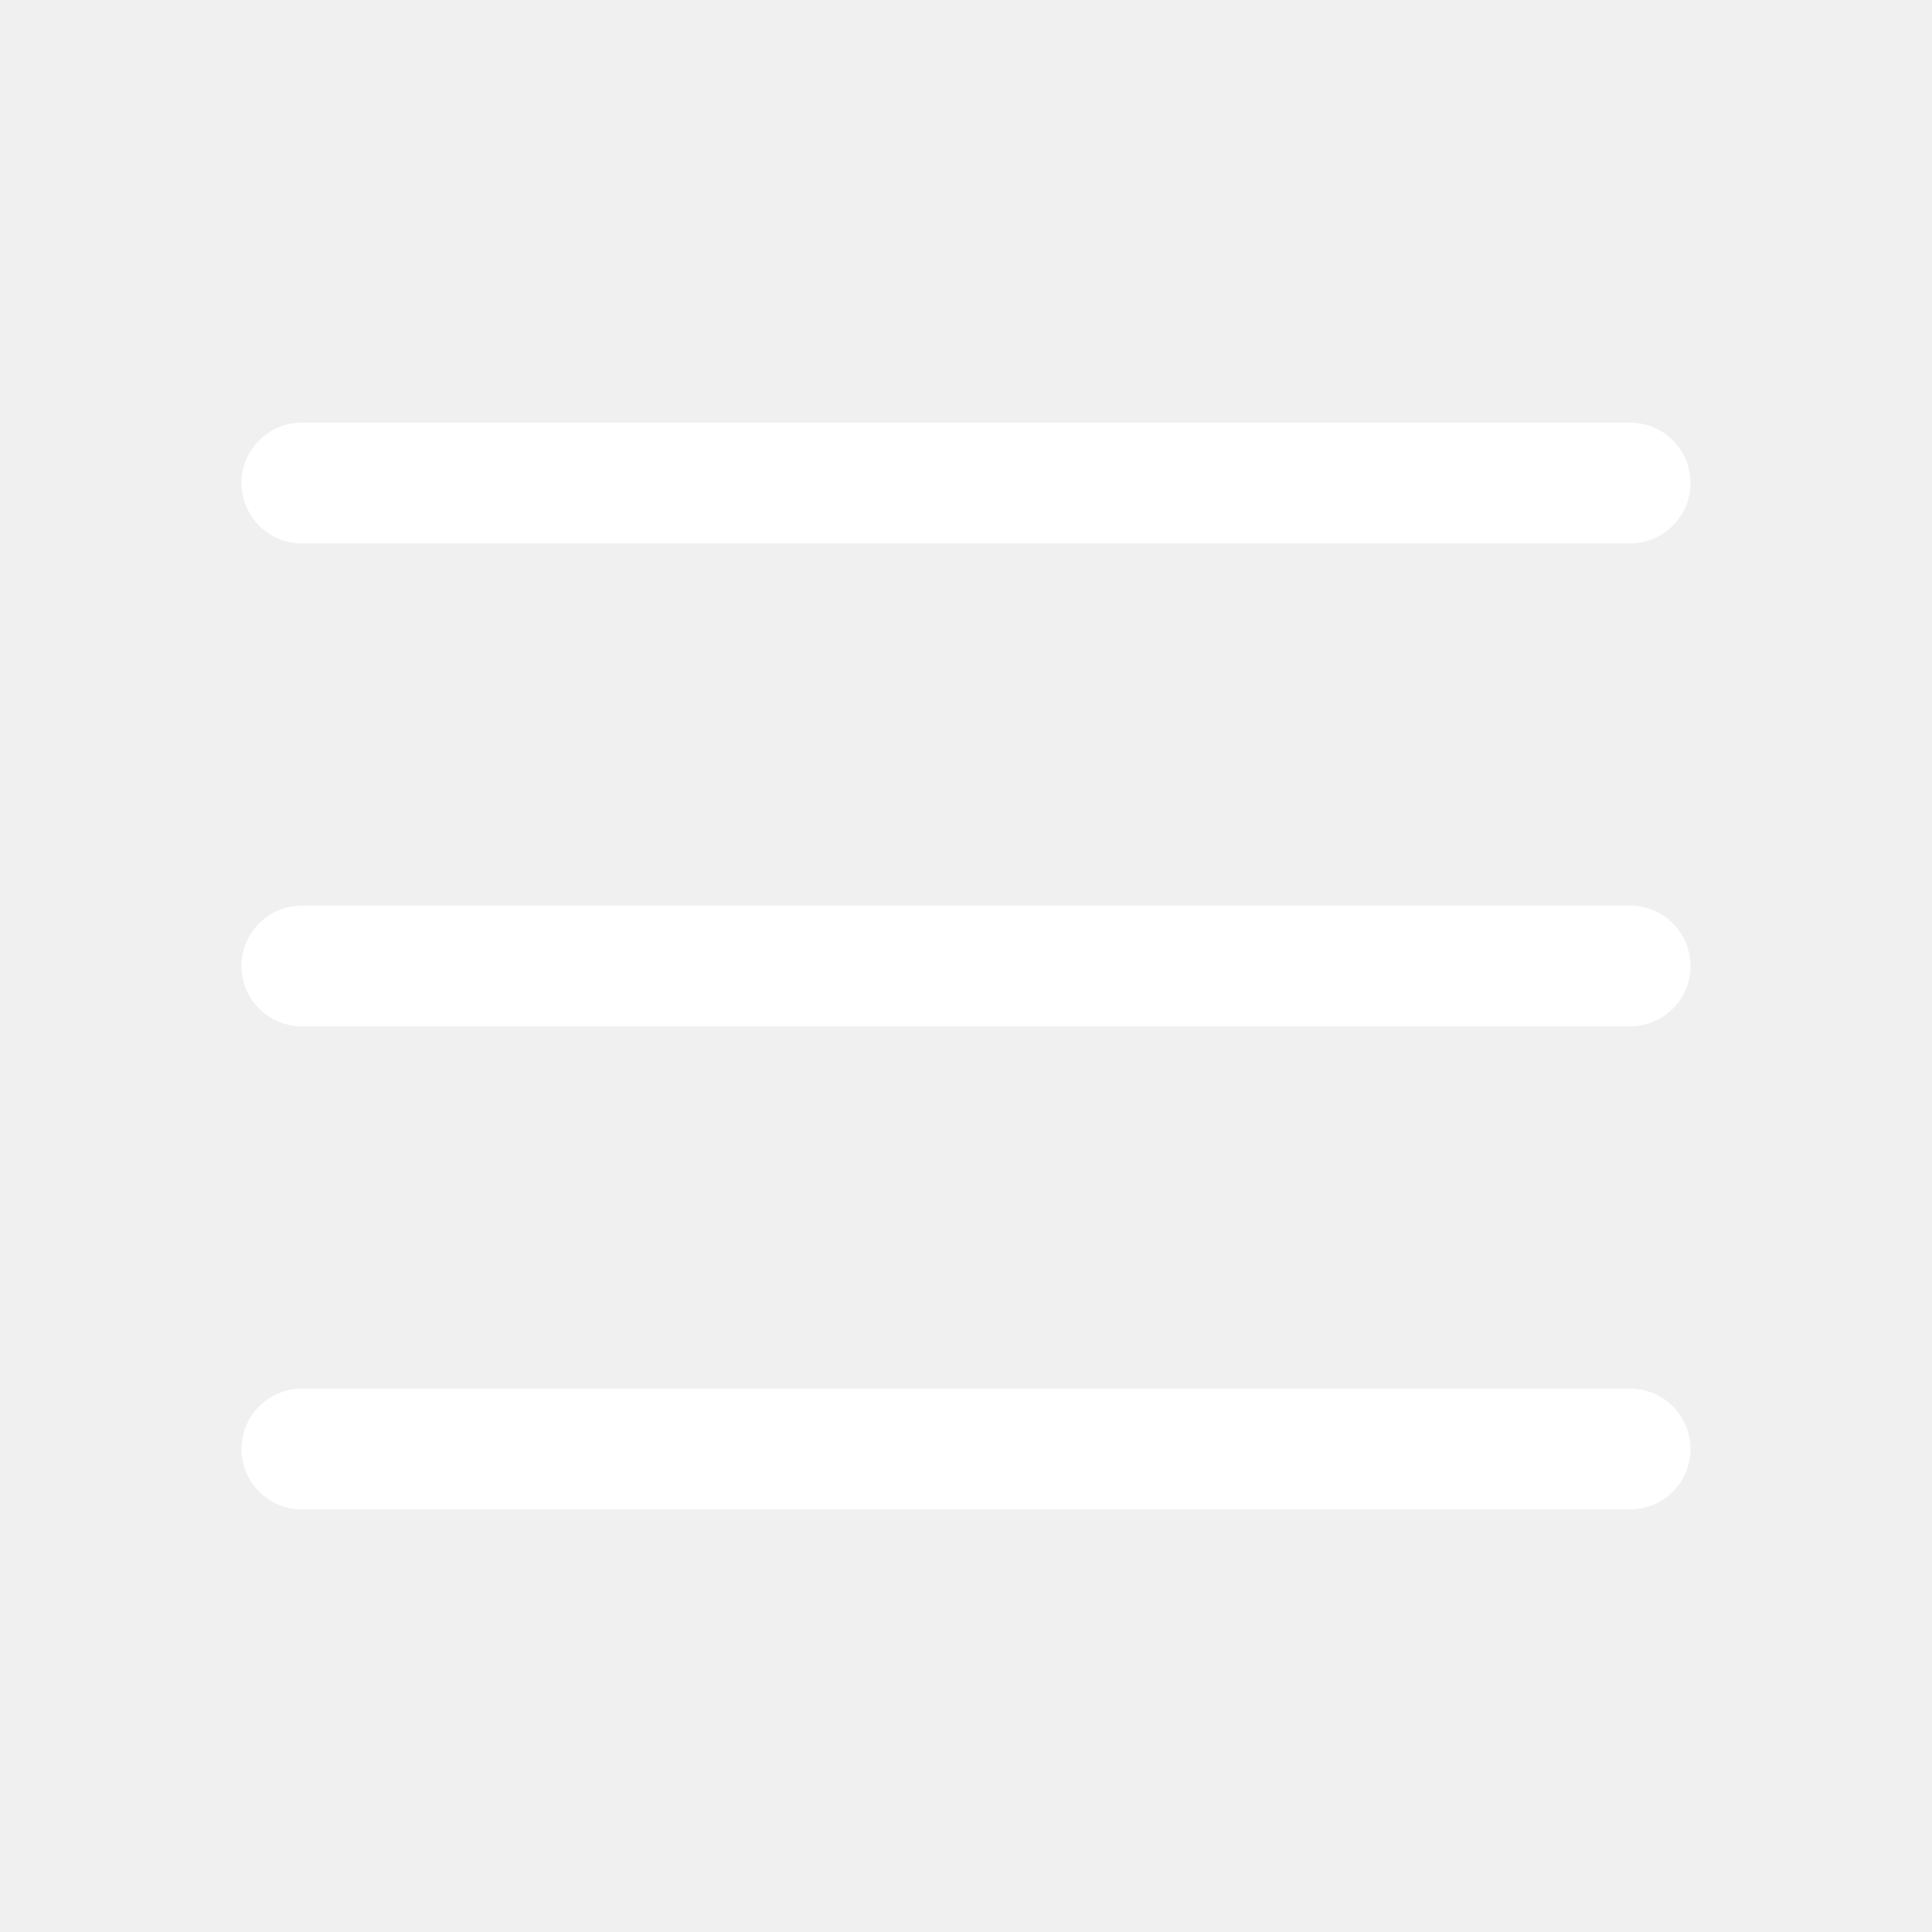
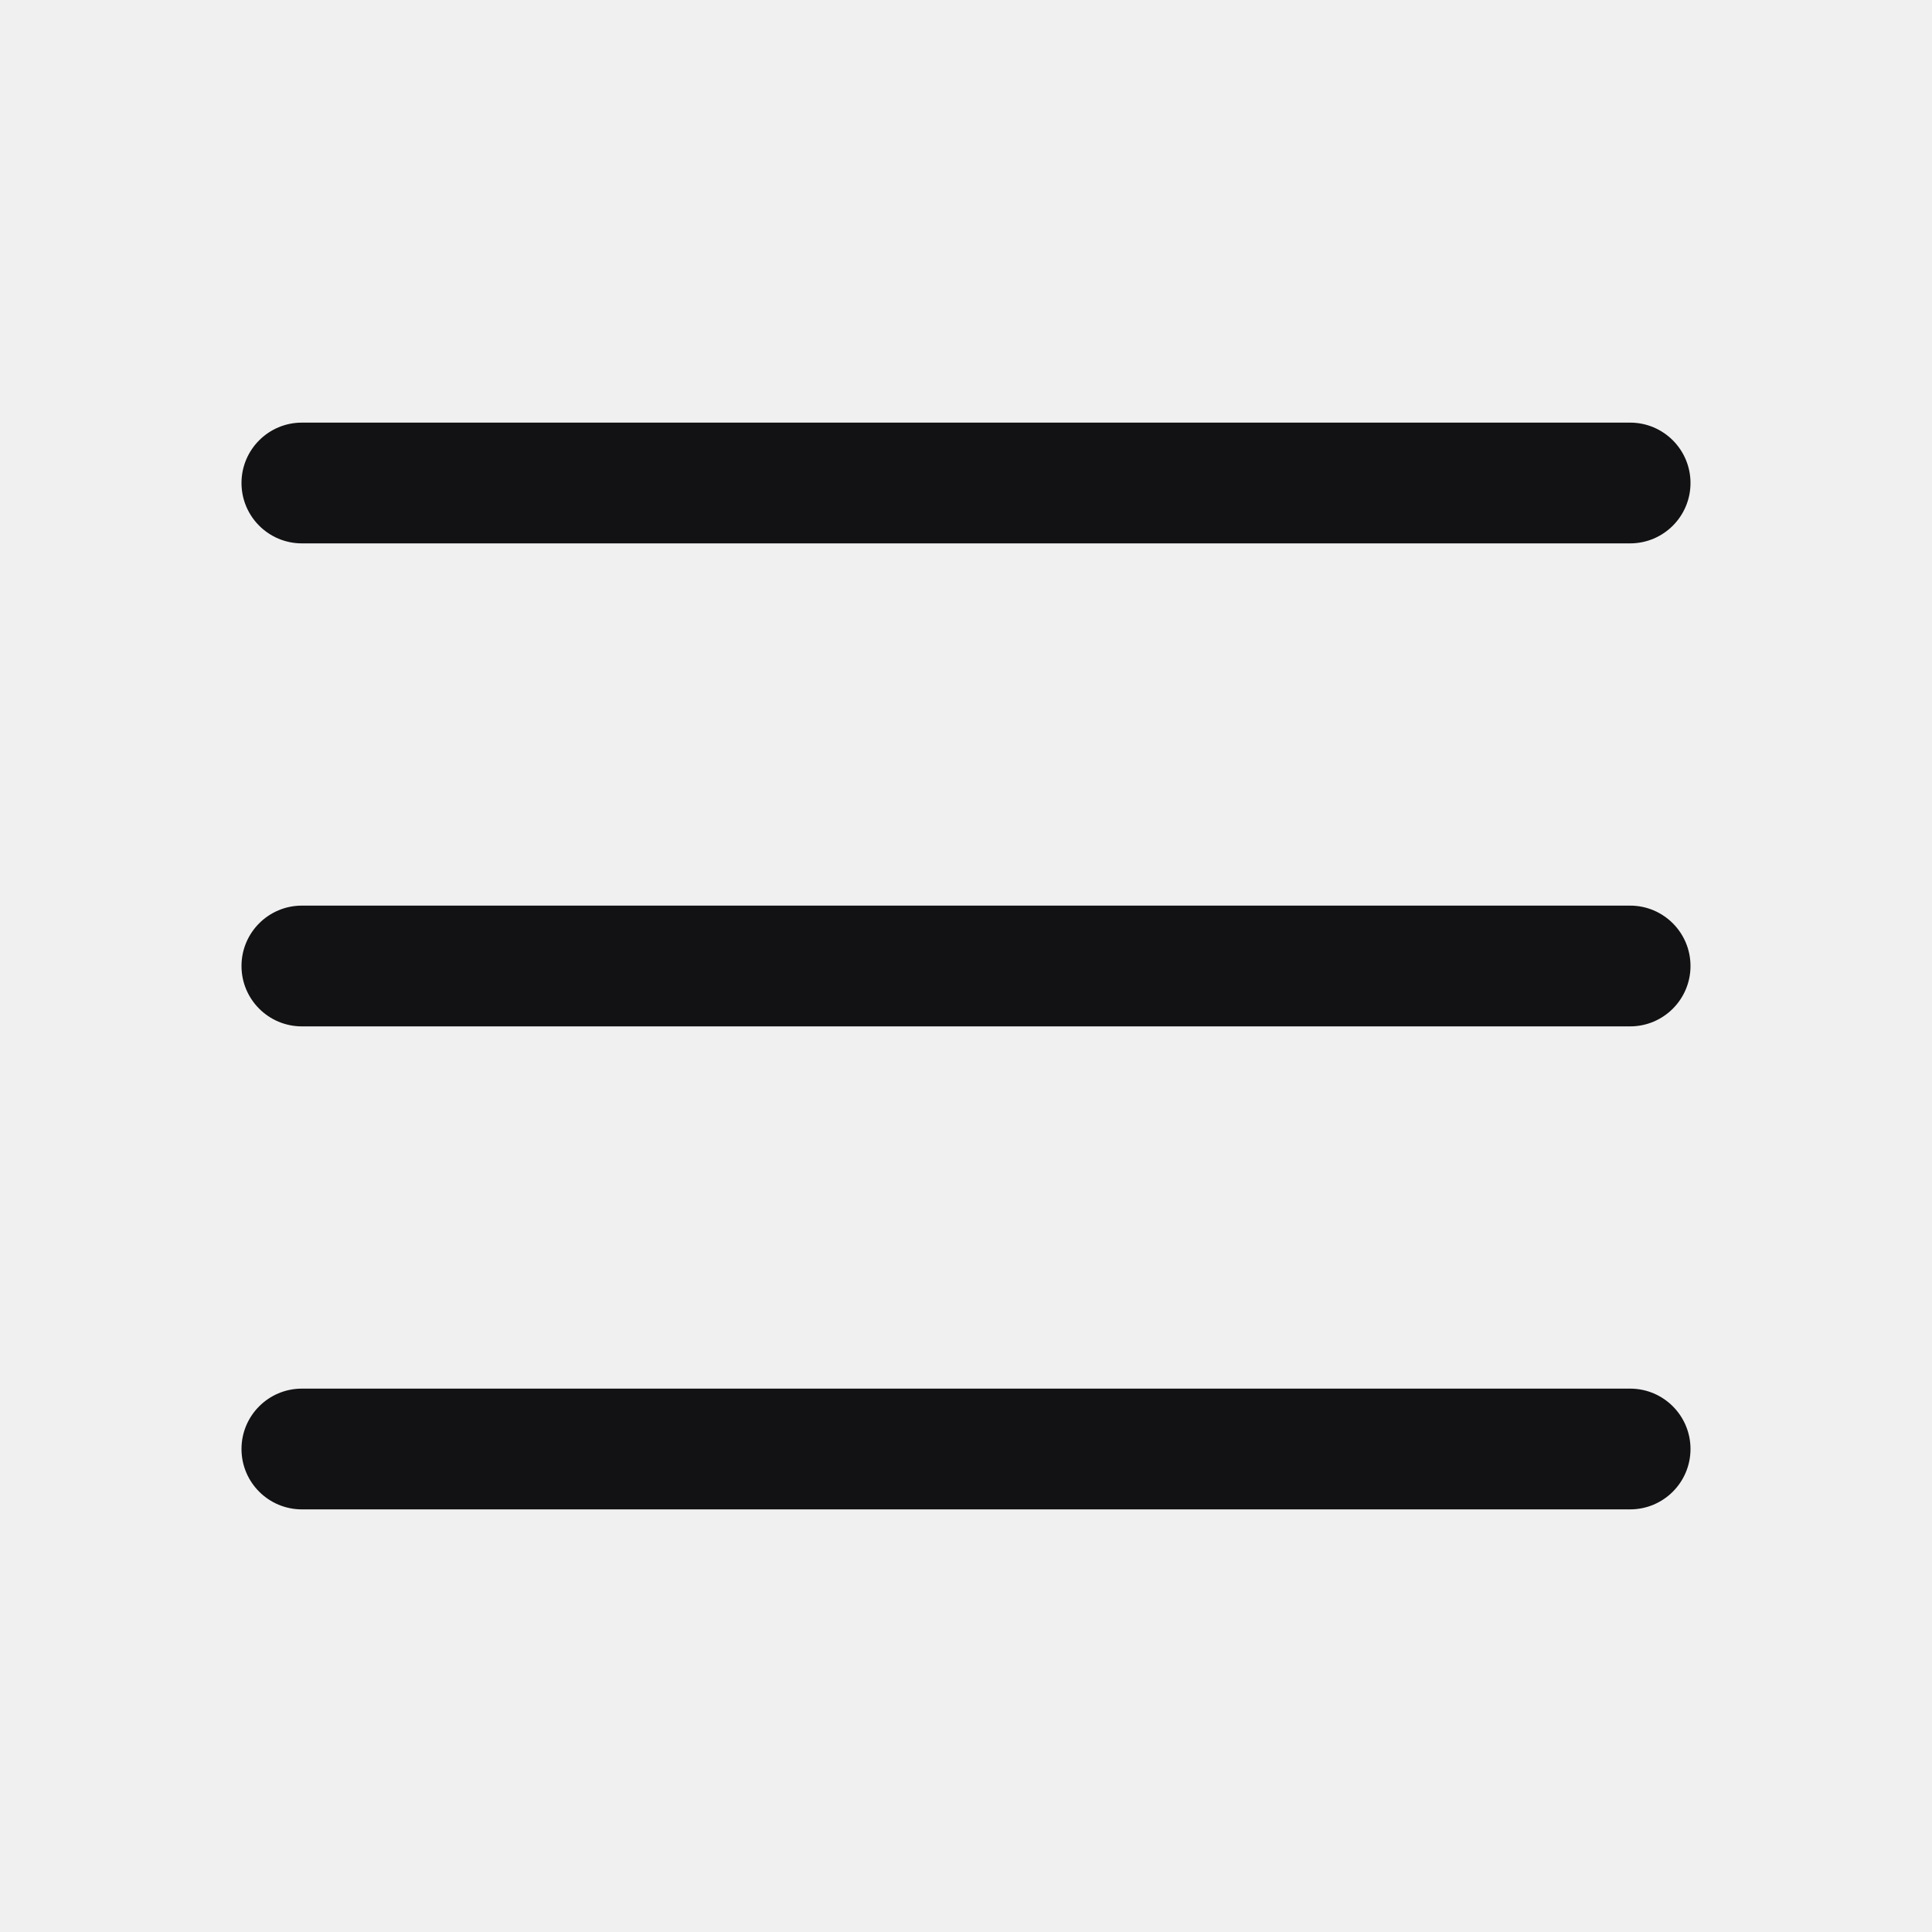
- <svg xmlns="http://www.w3.org/2000/svg" width="32" height="32" fill="#fff" viewBox="0 0 256 256">
+ <svg xmlns="http://www.w3.org/2000/svg" width="32" height="32" fill="#121214" viewBox="0 0 256 256">
  <path d="M224,128a8,8,0,0,1-8,8H40a8,8,0,0,1,0-16H216A8,8,0,0,1,224,128ZM40,72H216a8,8,0,0,0,0-16H40a8,8,0,0,0,0,16ZM216,184H40a8,8,0,0,0,0,16H216a8,8,0,0,0,0-16Z" />
</svg>
